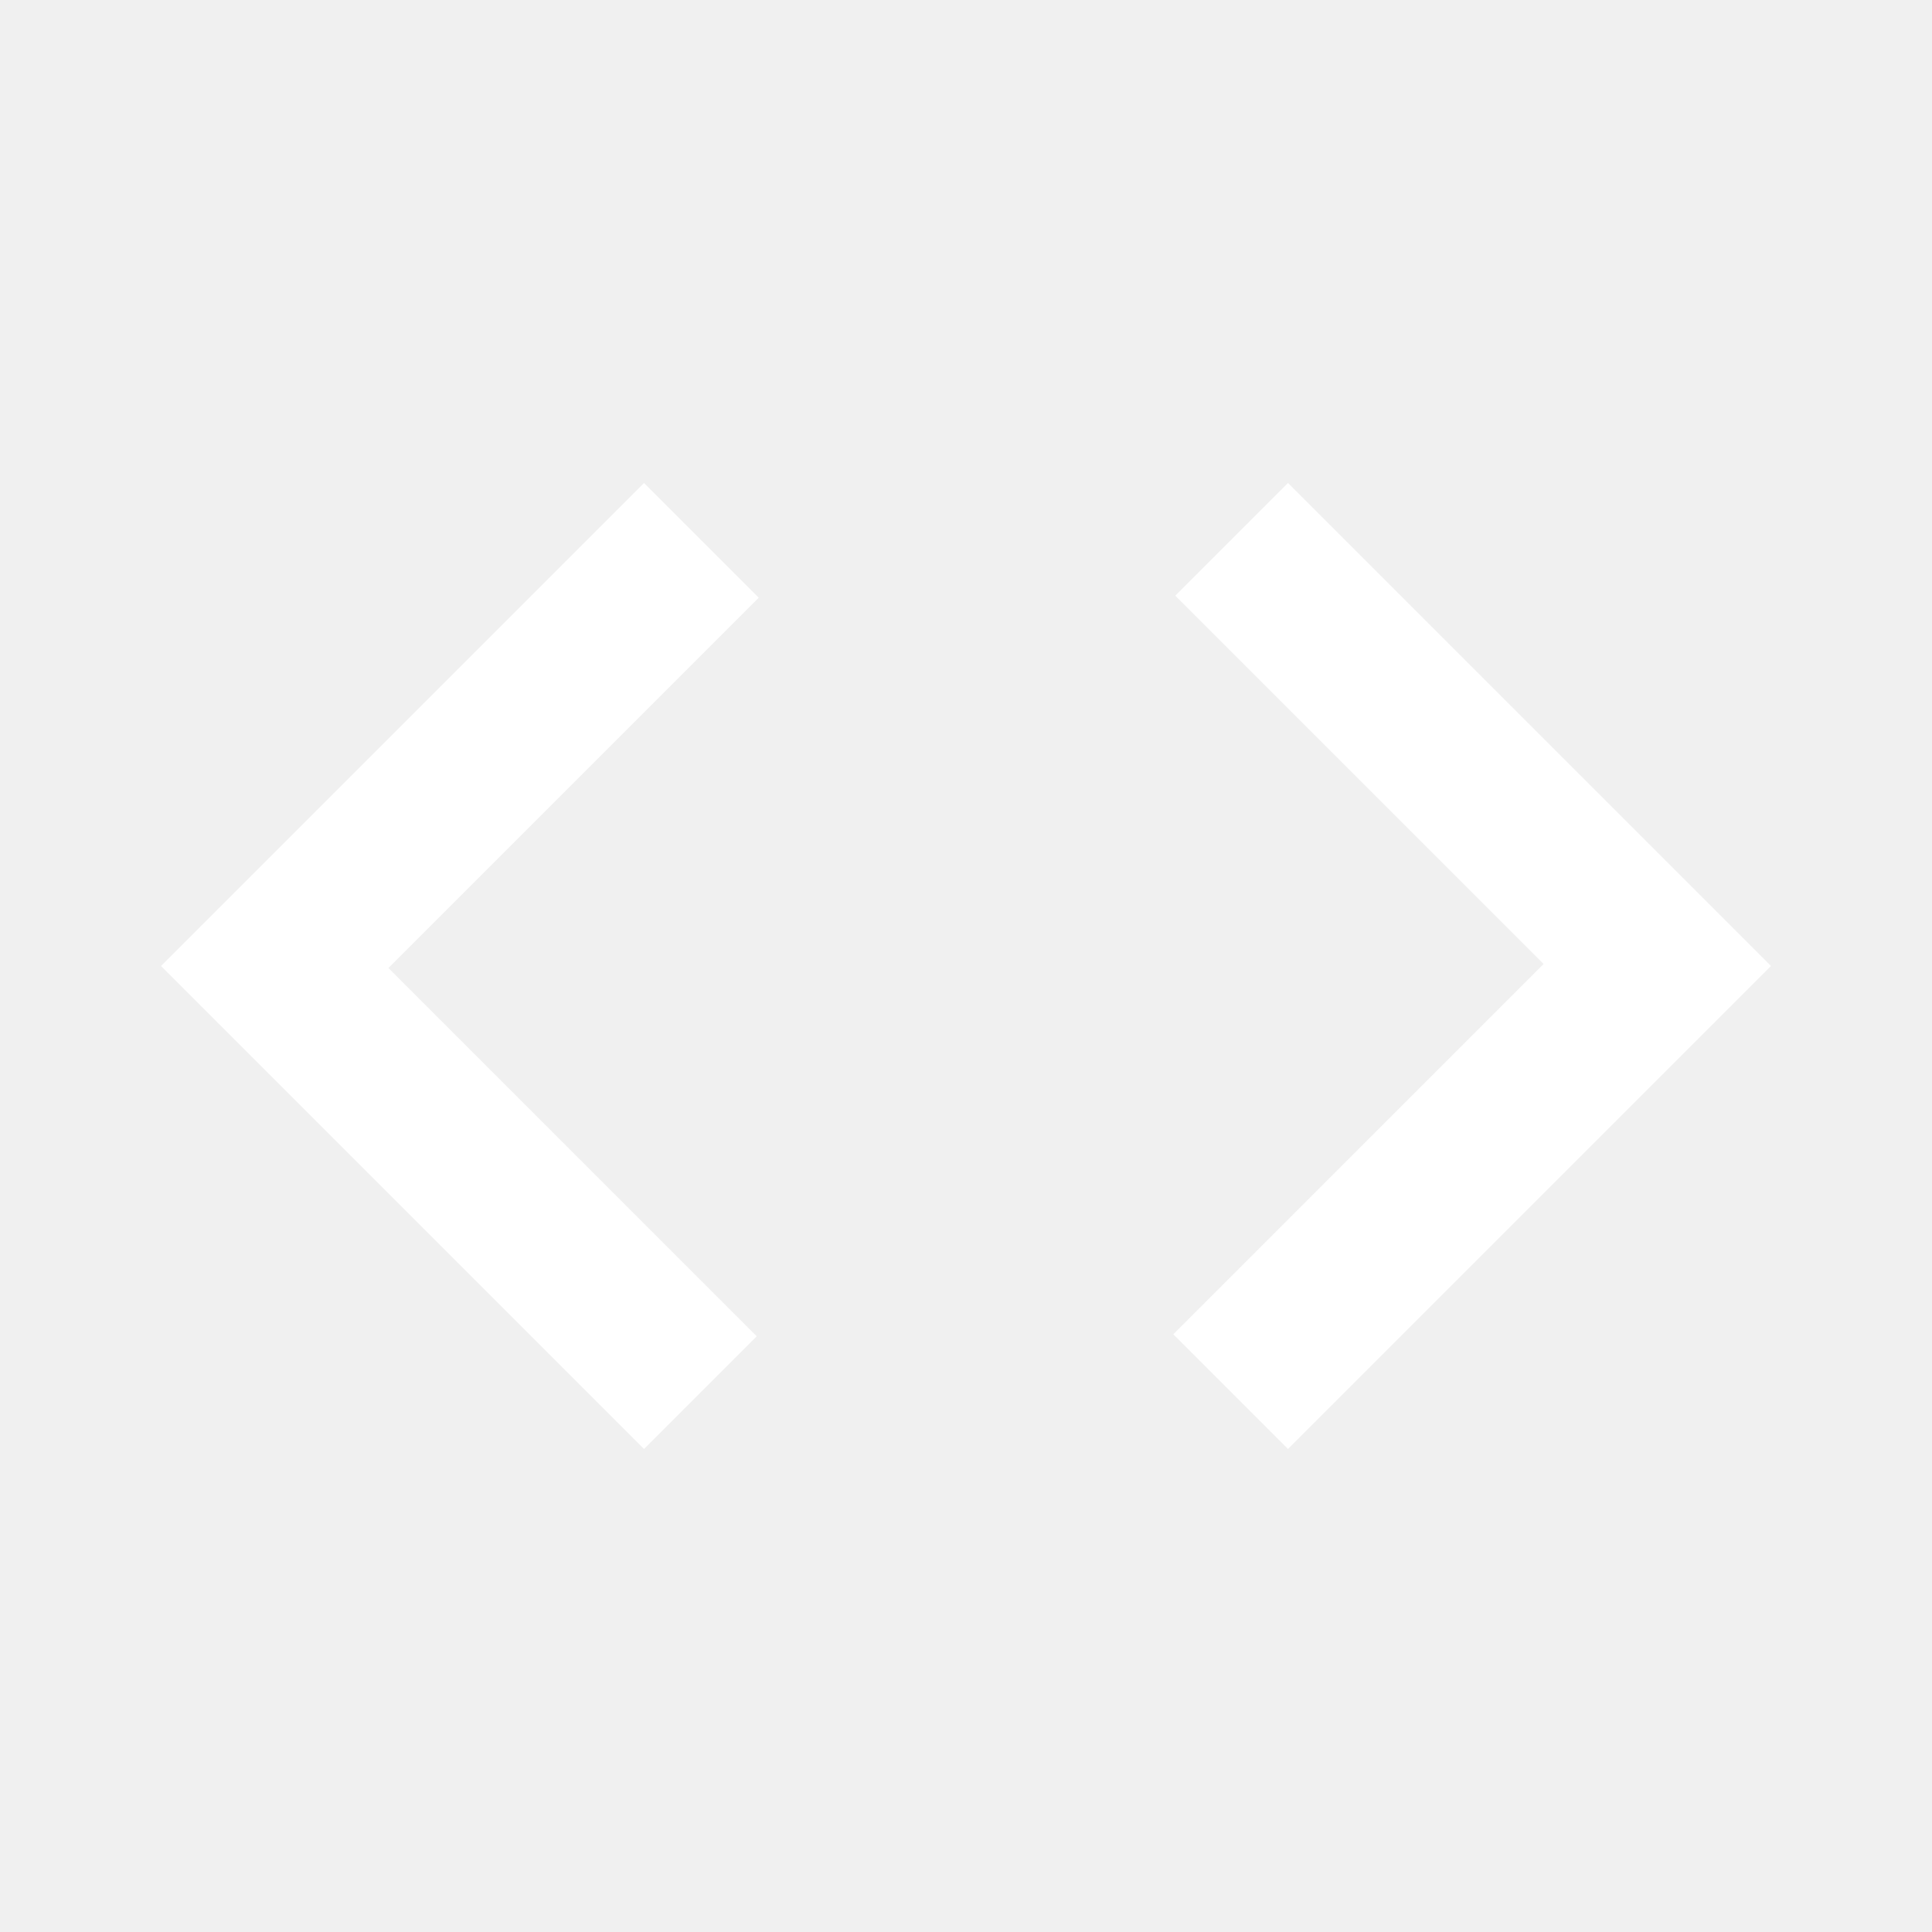
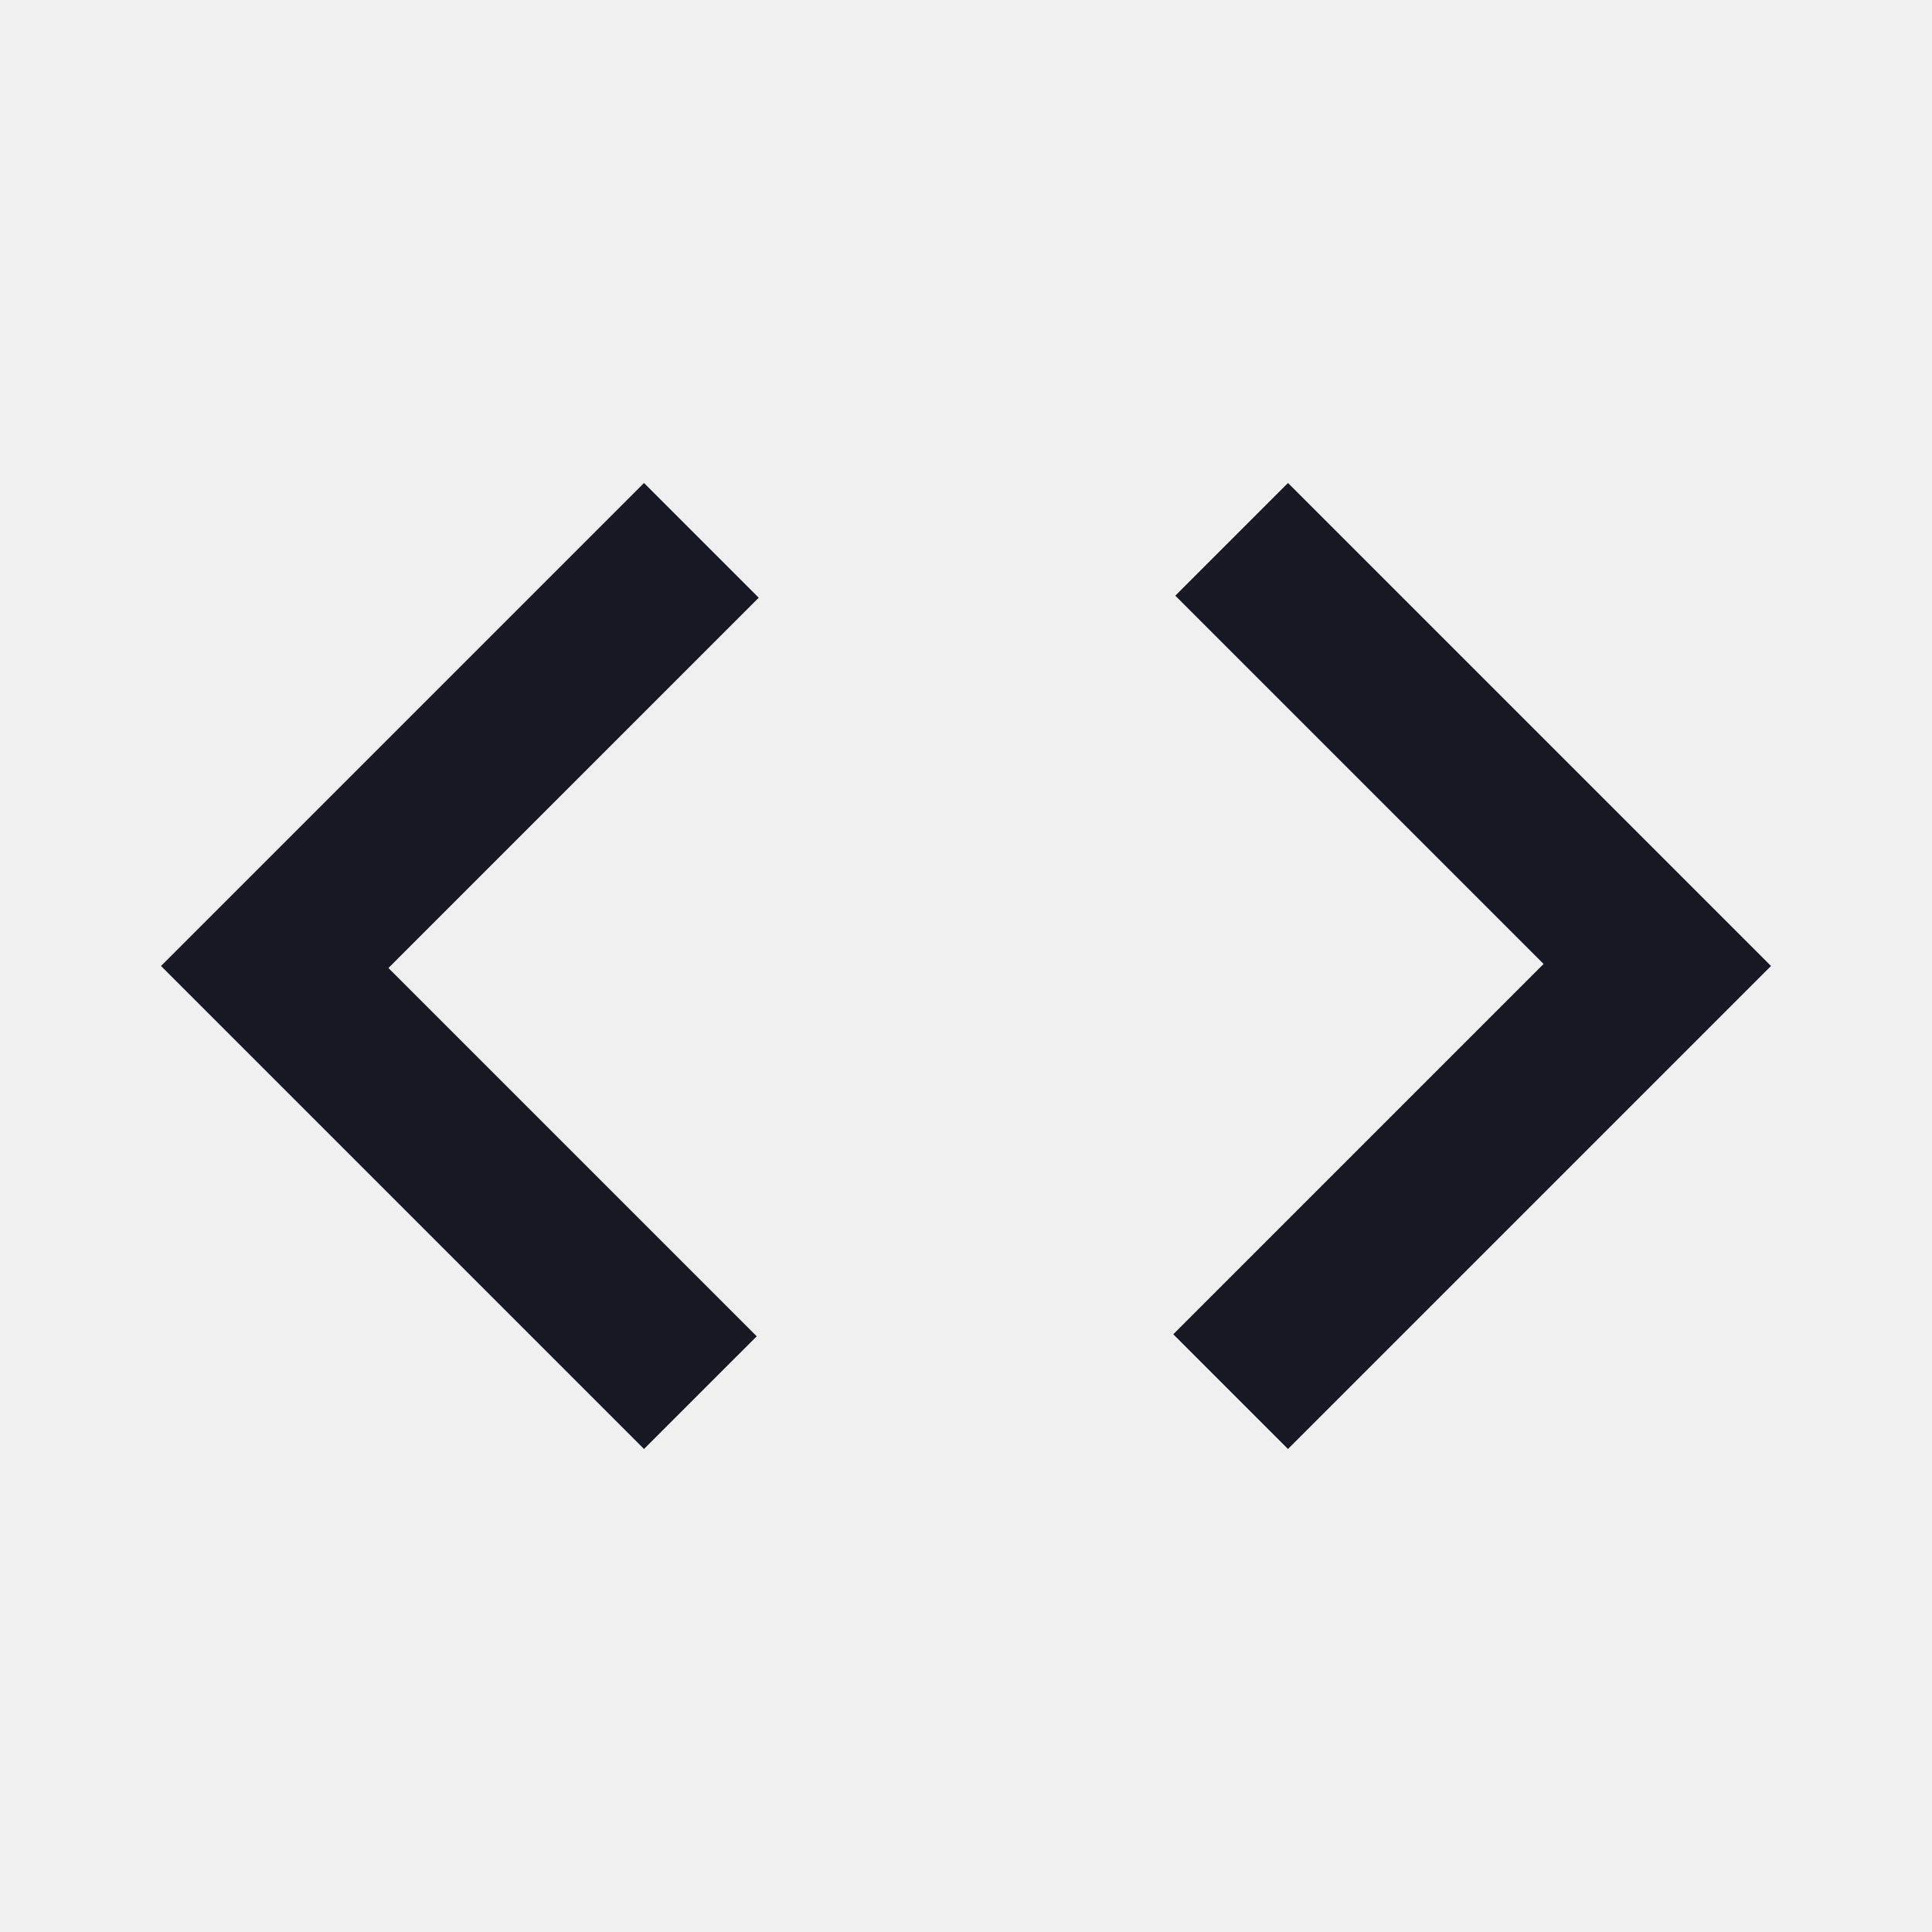
- <svg xmlns="http://www.w3.org/2000/svg" height="24px" viewBox="0 -960 960 960" width="24px" fill="#fff">
+ <svg xmlns="http://www.w3.org/2000/svg" height="24px" viewBox="0 -960 960 960" width="24px" fill="rgb(24, 24, 37)">
  <path d="M320-240 80-480l240-240 57 57-184 184 183 183-56 56Zm320 0-57-57 184-184-183-183 56-56 240 240-240 240Z" />
</svg>
